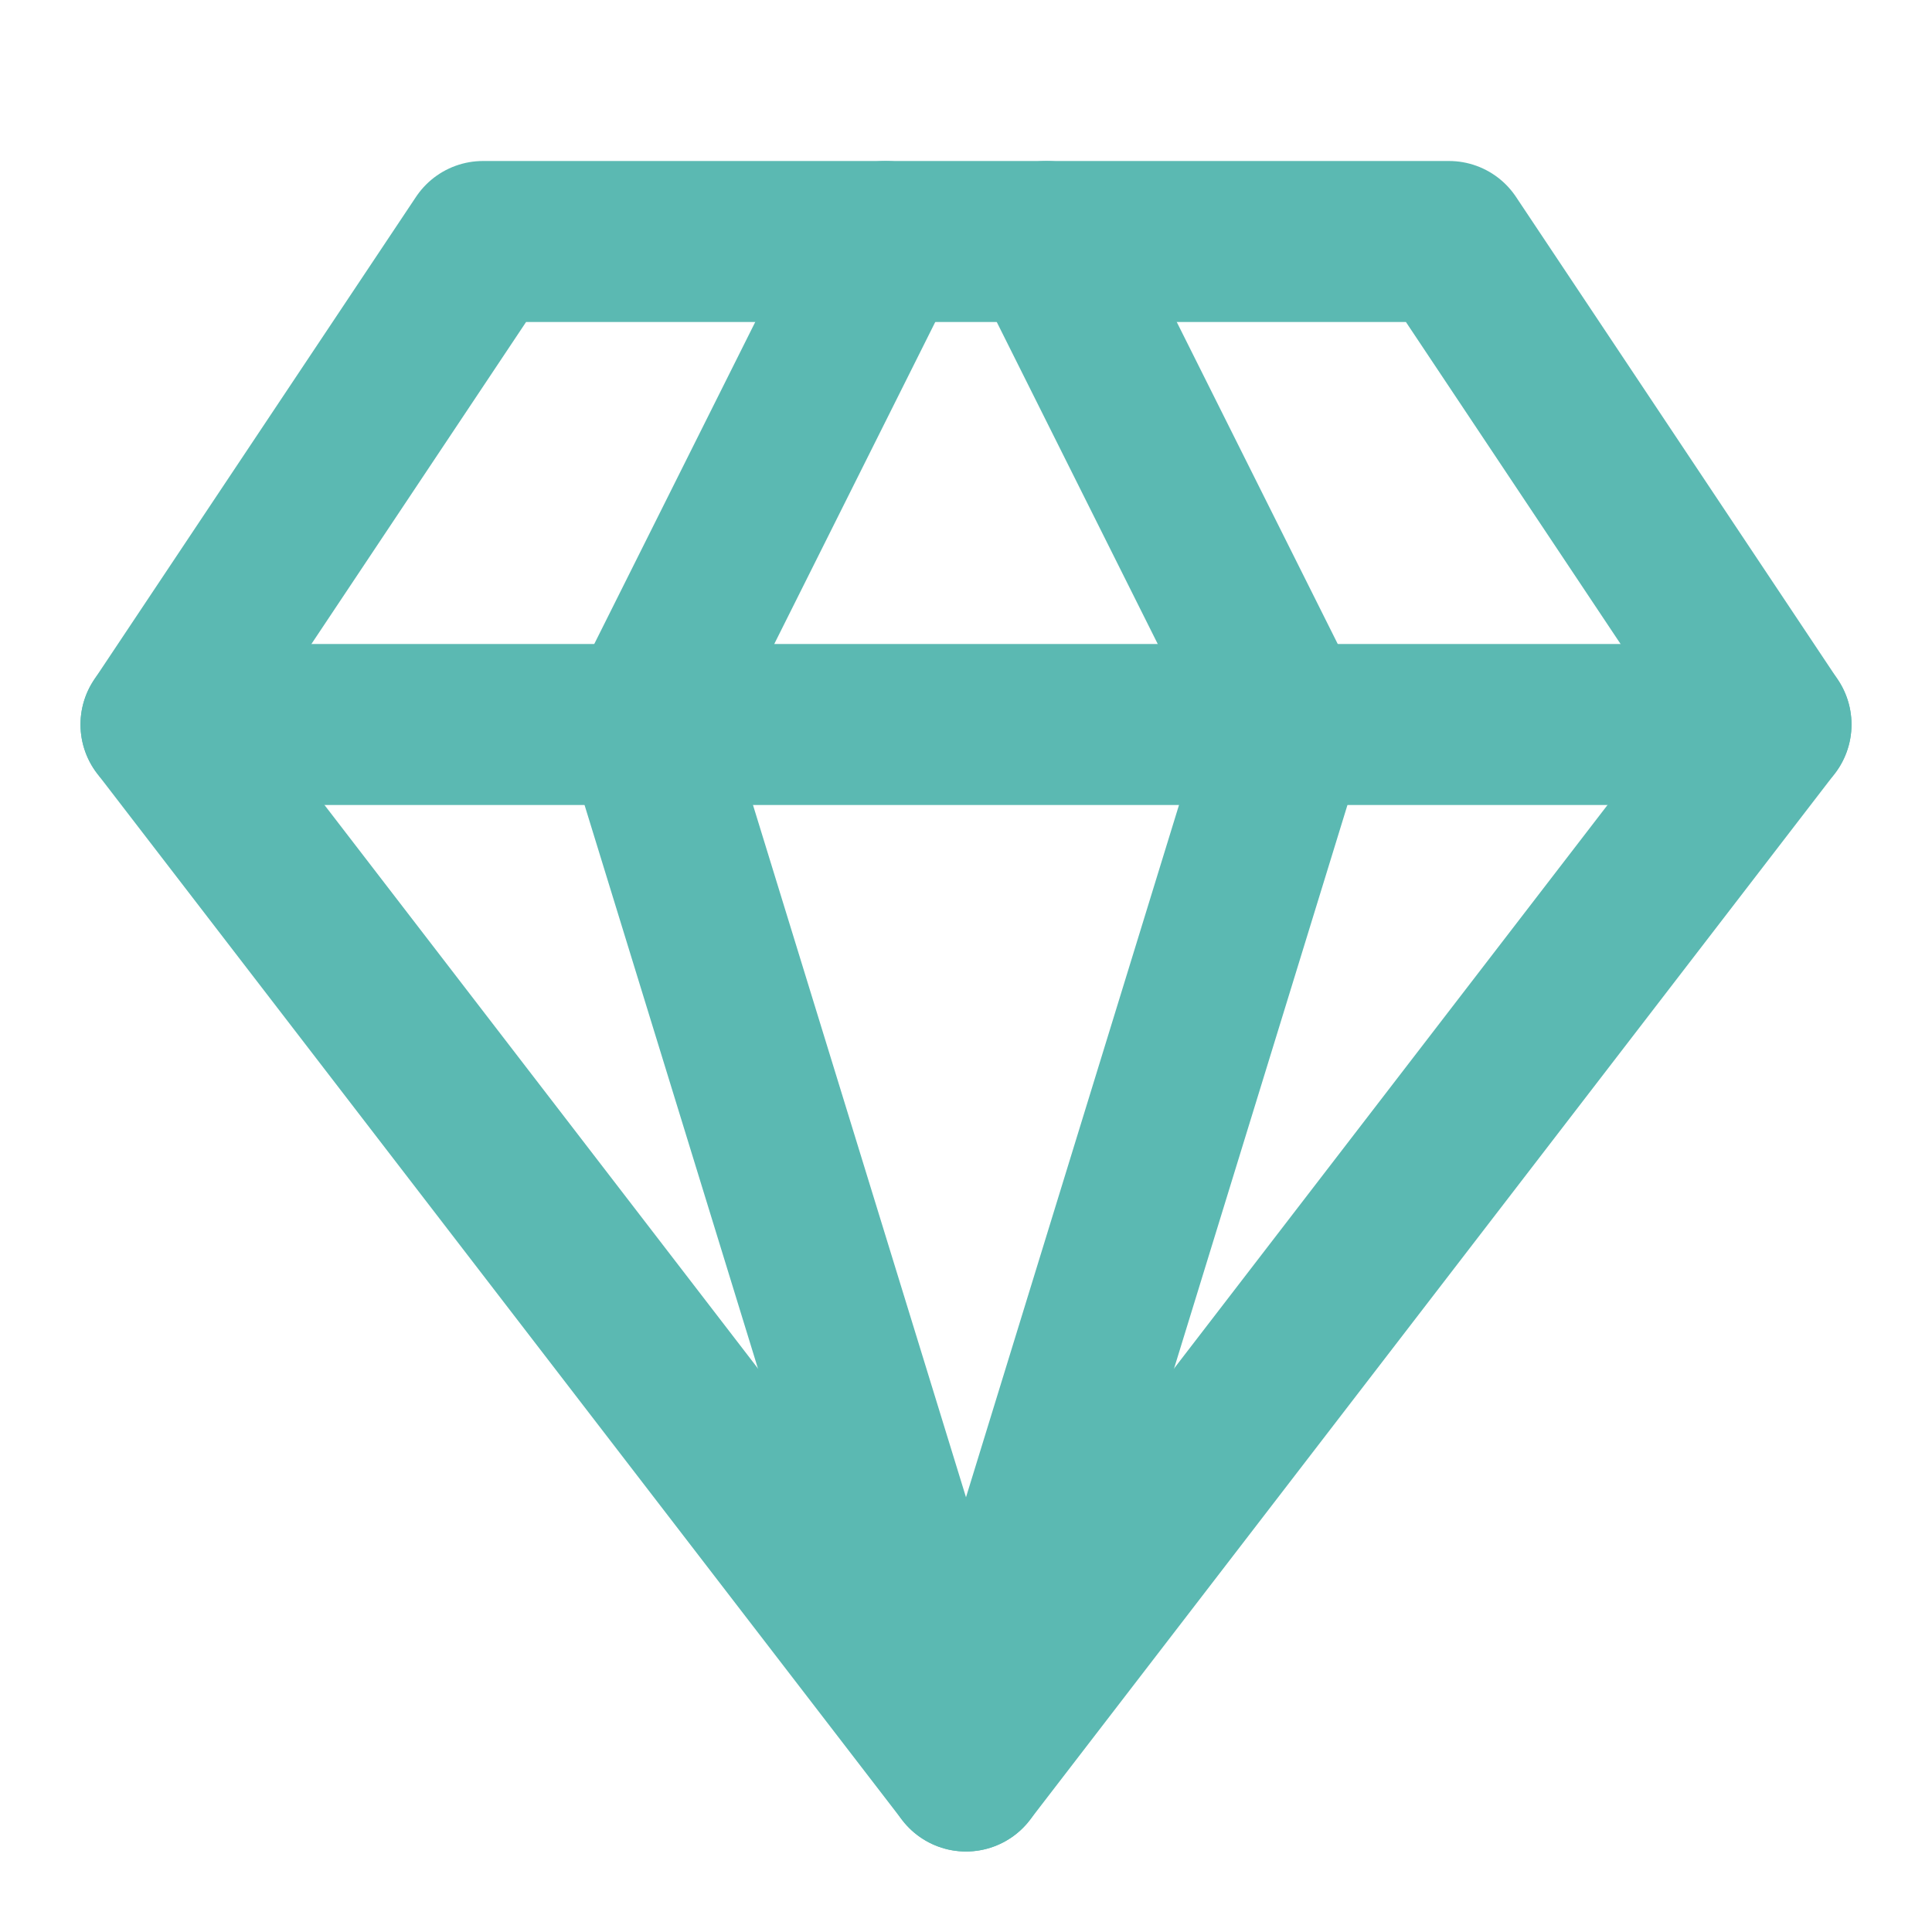
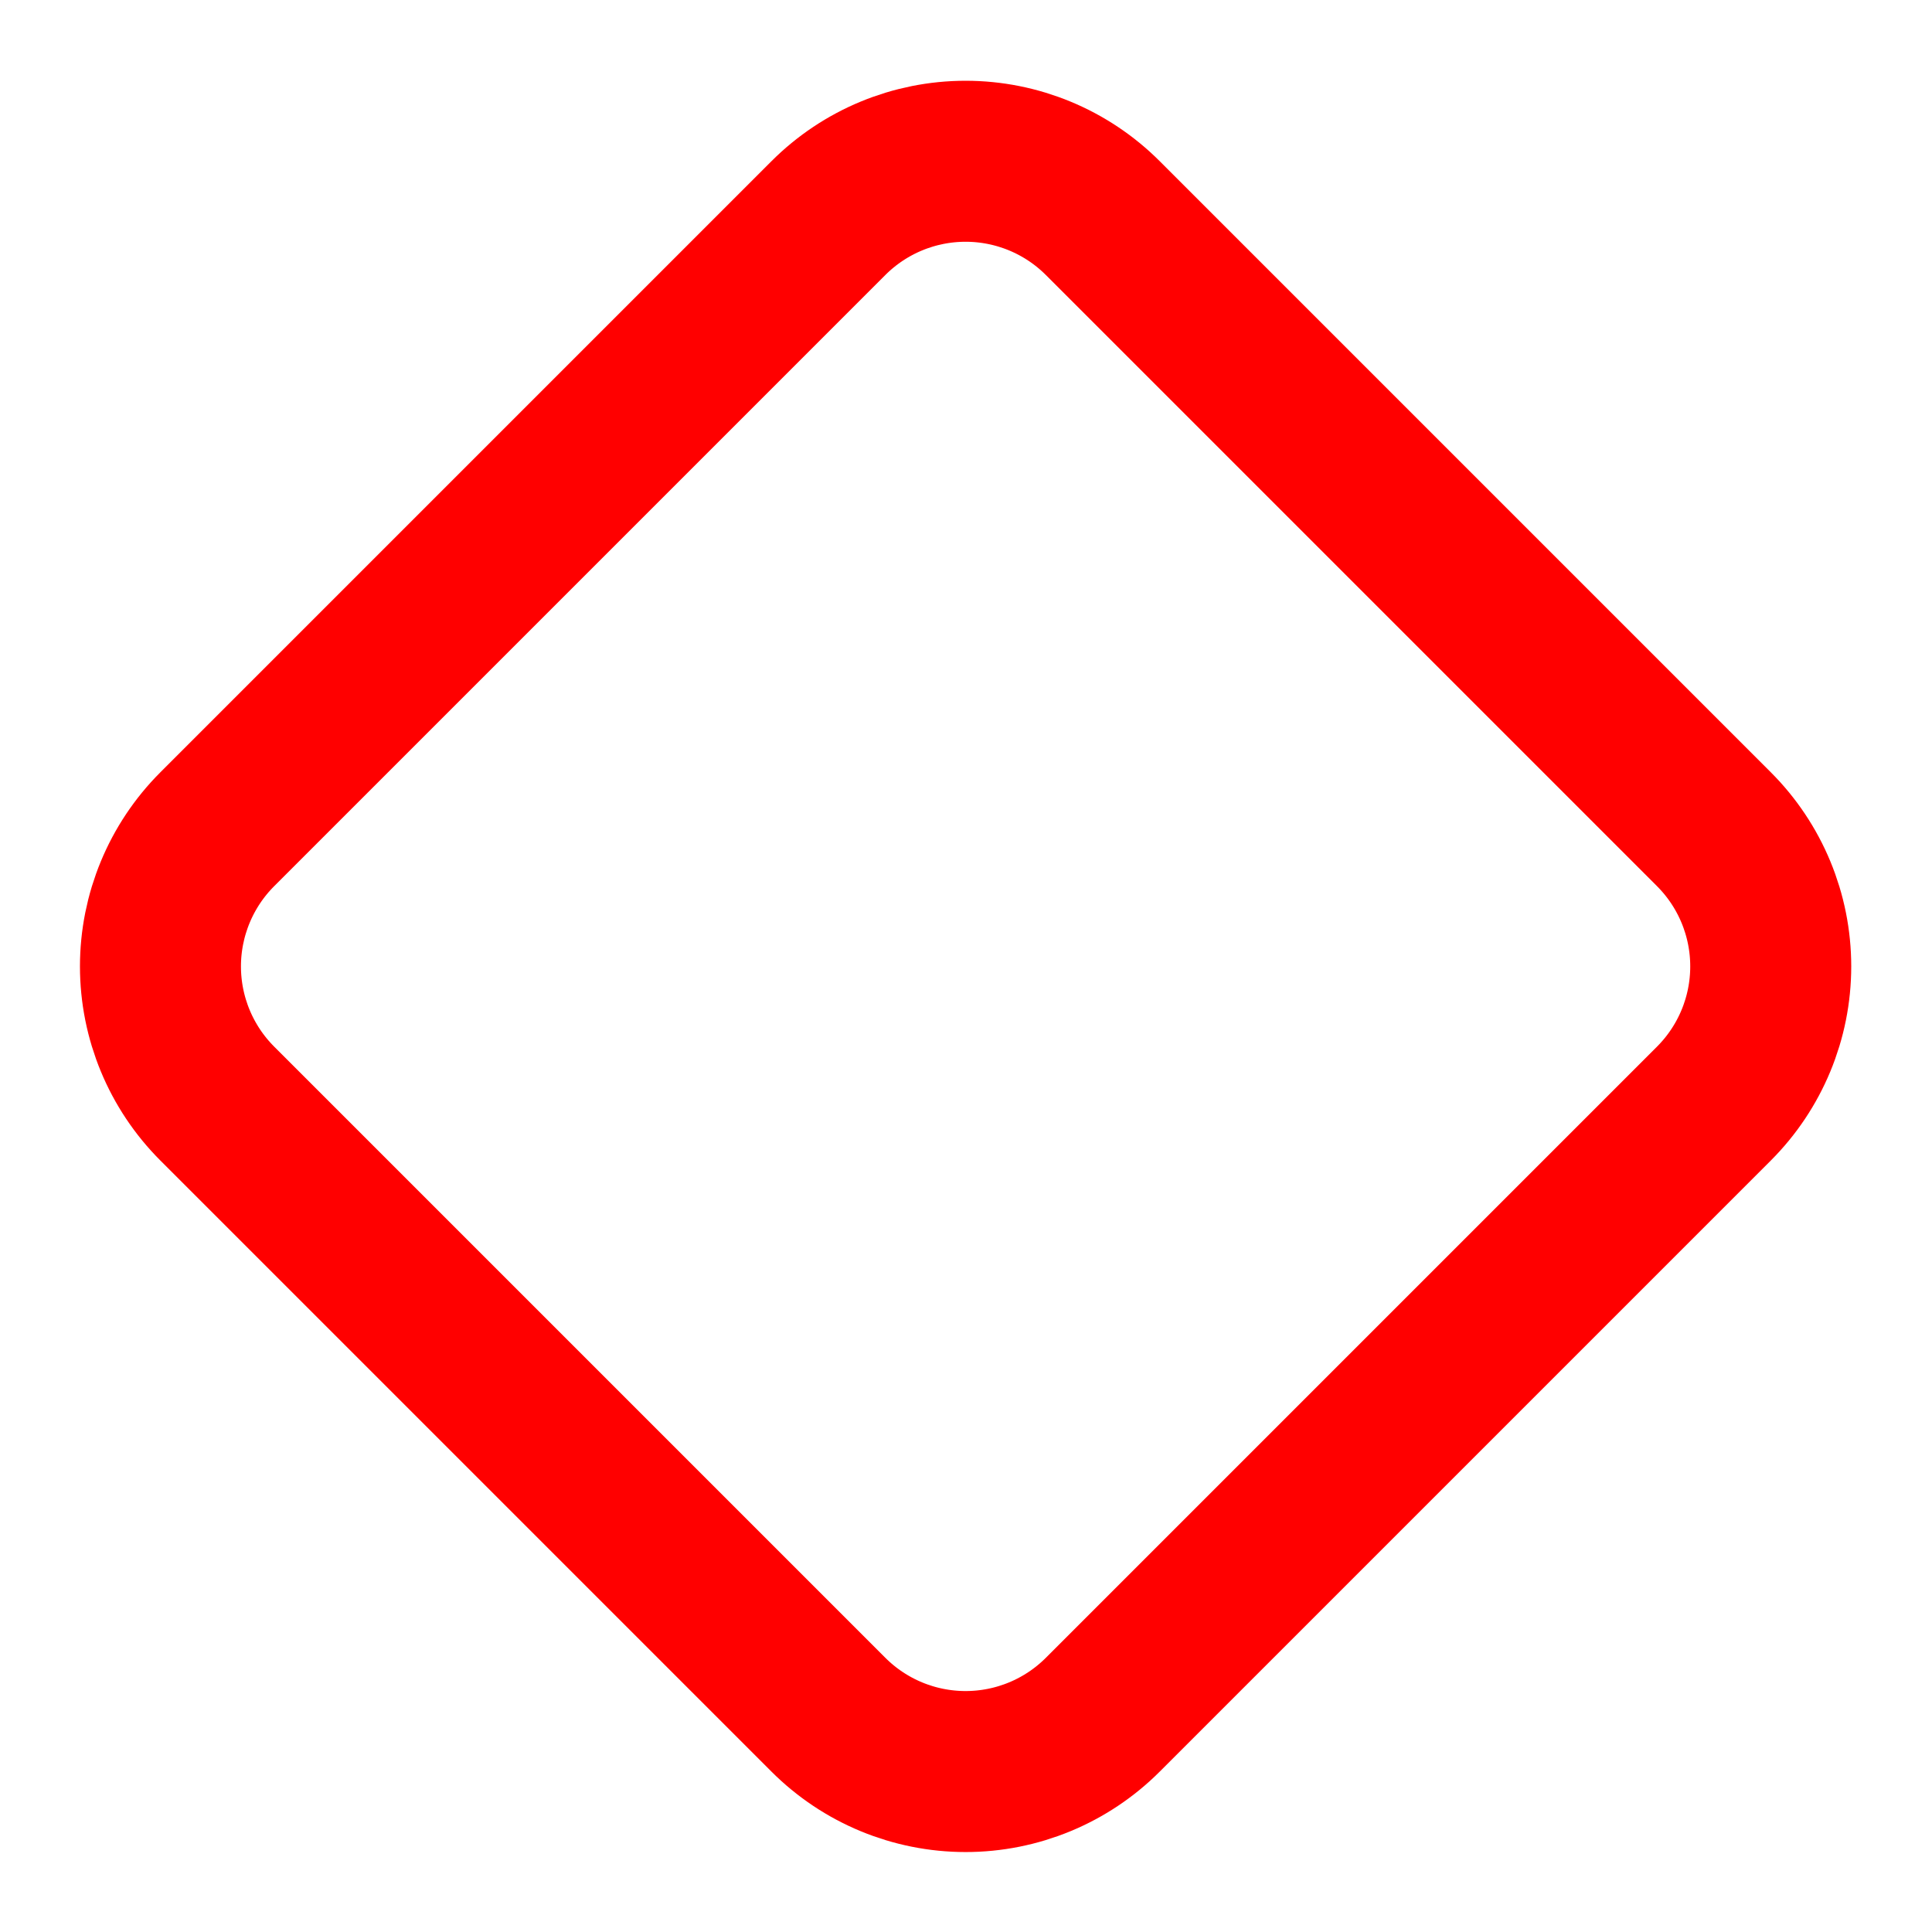
- <svg xmlns="http://www.w3.org/2000/svg" width="28" height="28" viewBox="0 0 24 24" fill="none" stroke="#5bb9b2" stroke-width="2" stroke-linecap="round" stroke-linejoin="round" class="lucide lucide-gem">
-   <path d="M6 3h12l4 6-10 13L2 9Z" />
-   <path d="M11 3 8 9l4 13 4-13-3-6" />
-   <path d="M2 9h20" />
+ <svg xmlns="http://www.w3.org/2000/svg" width="24" height="24" viewBox="0 0 24 24" fill="none" stroke="#ff0000" stroke-width="2" stroke-linecap="round" stroke-linejoin="round" class="lucide lucide-diamond">
+   <path d="M2.7 10.3a2.41 2.41 0 0 0 0 3.41l7.59 7.59a2.41 2.41 0 0 0 3.41 0l7.59-7.59a2.41 2.41 0 0 0 0-3.41l-7.59-7.59a2.41 2.41 0 0 0-3.41 0Z" />
</svg>
